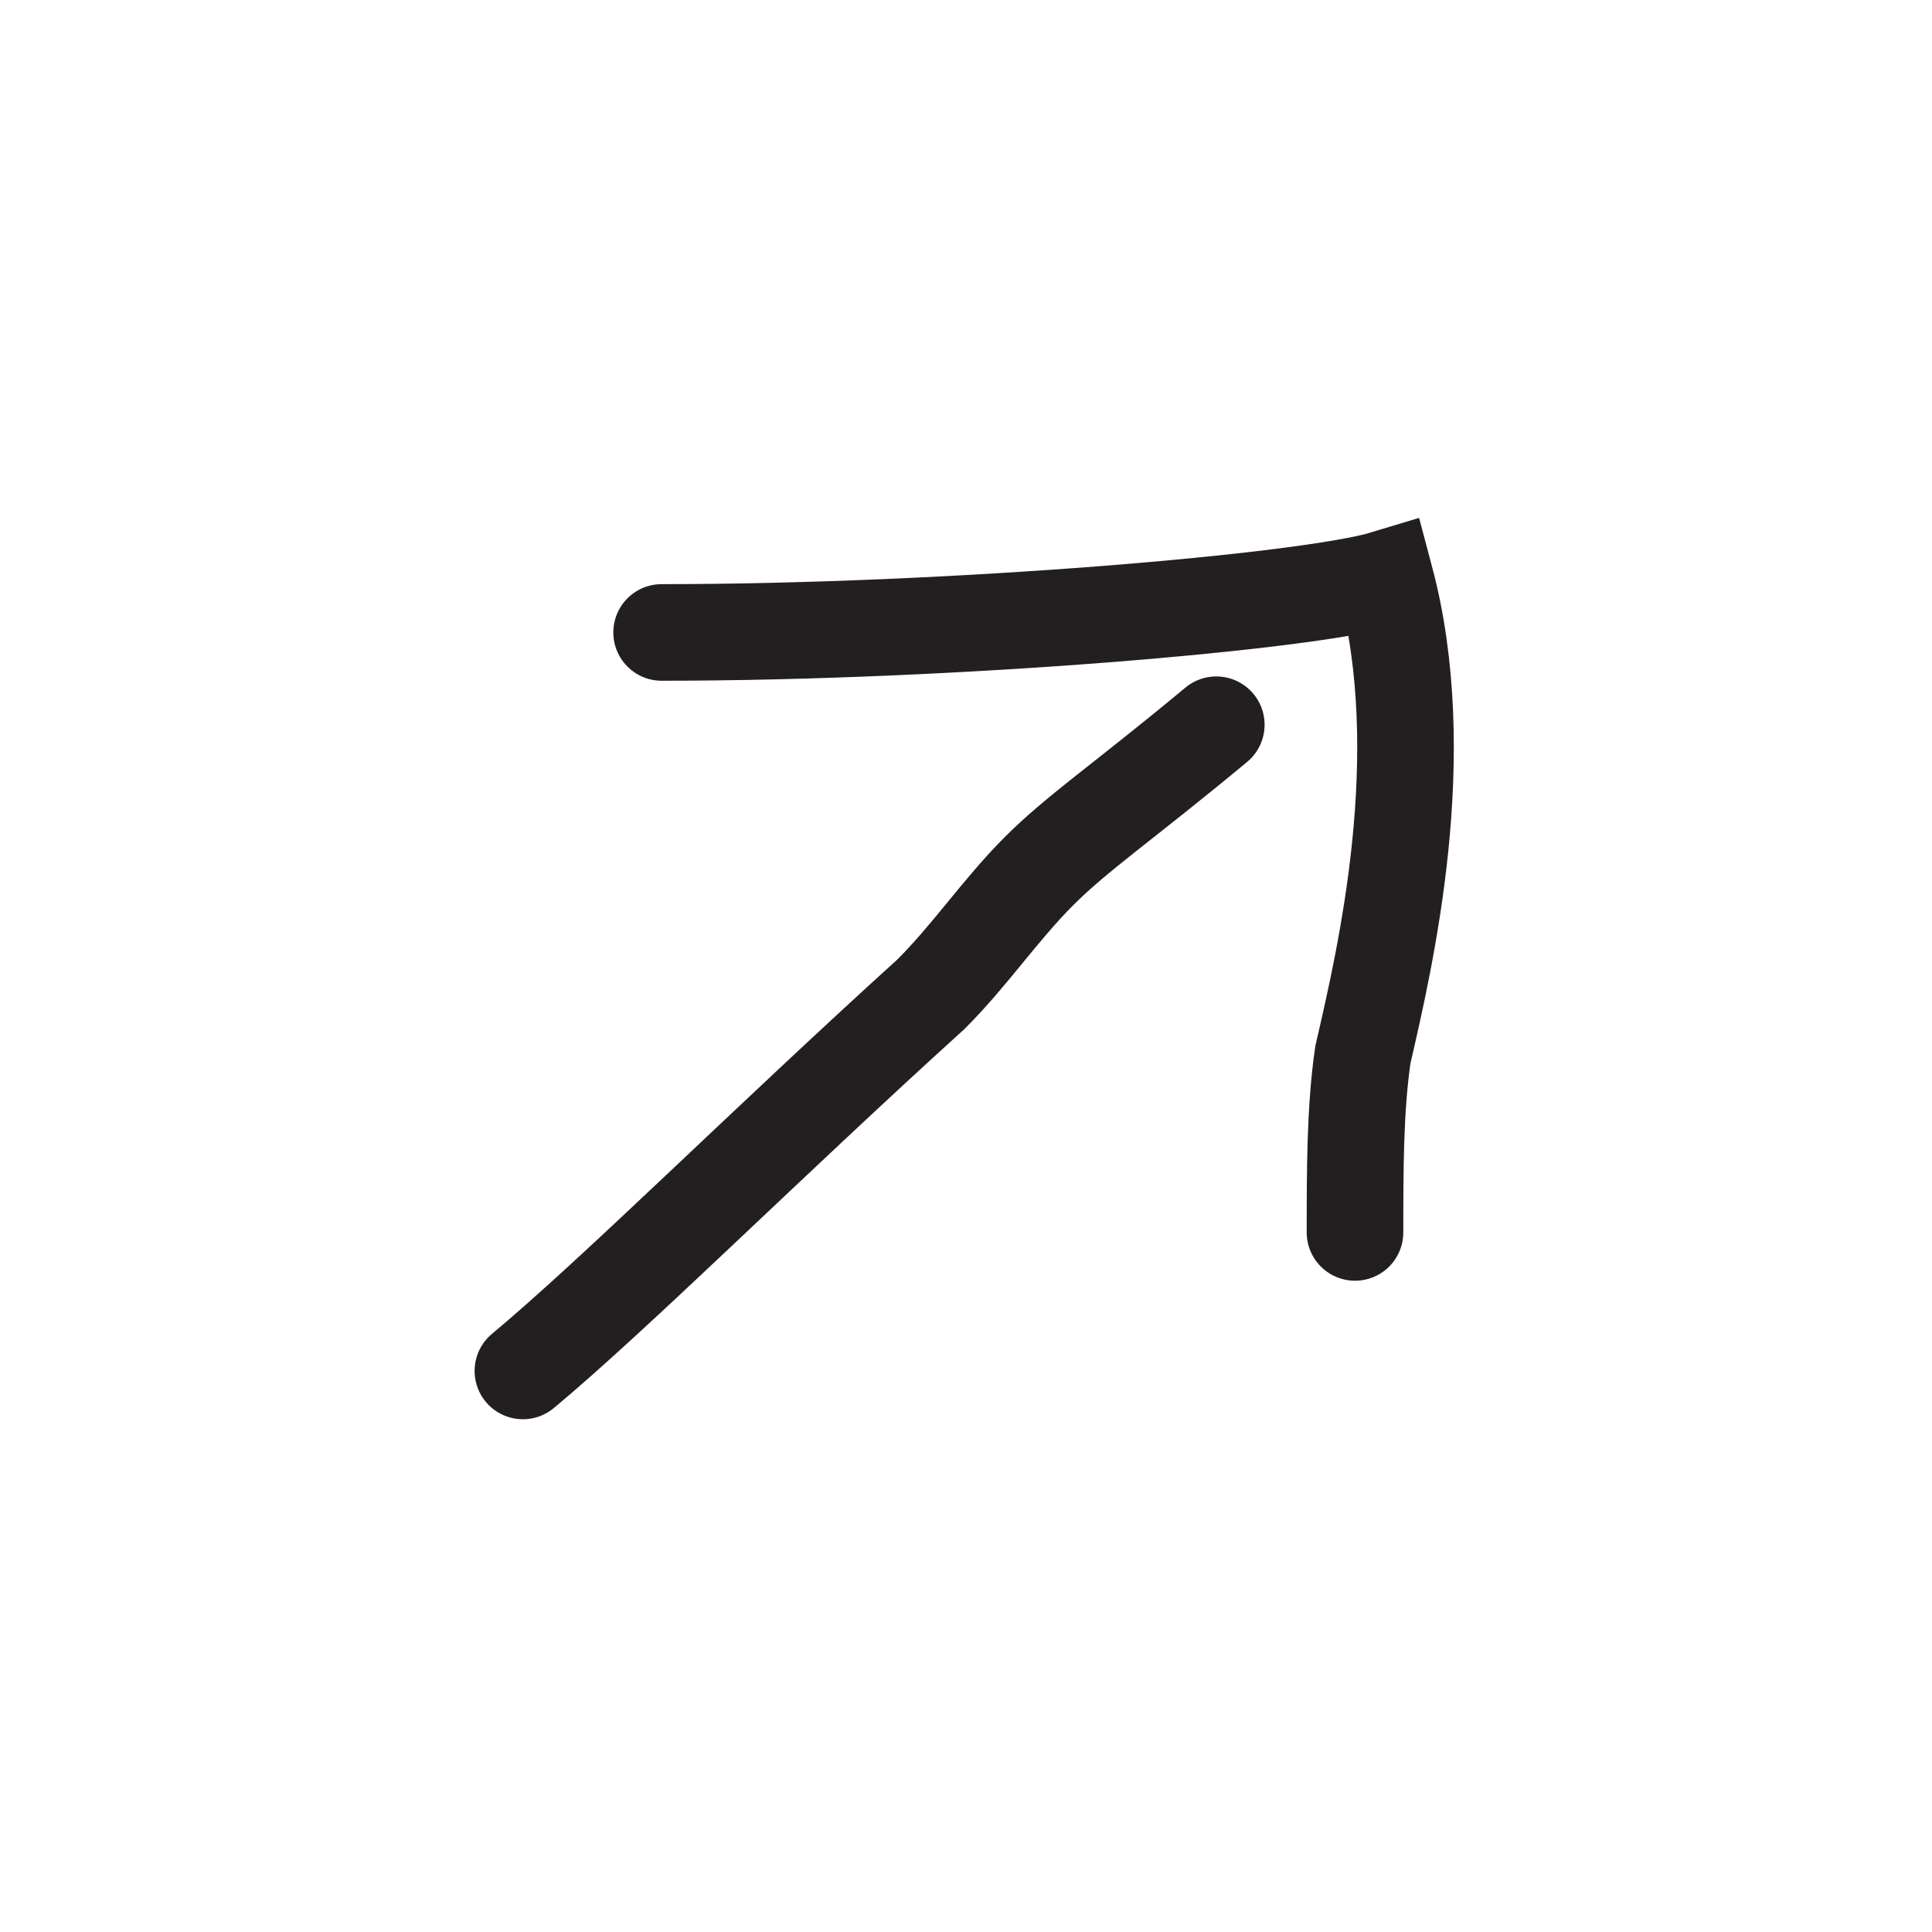
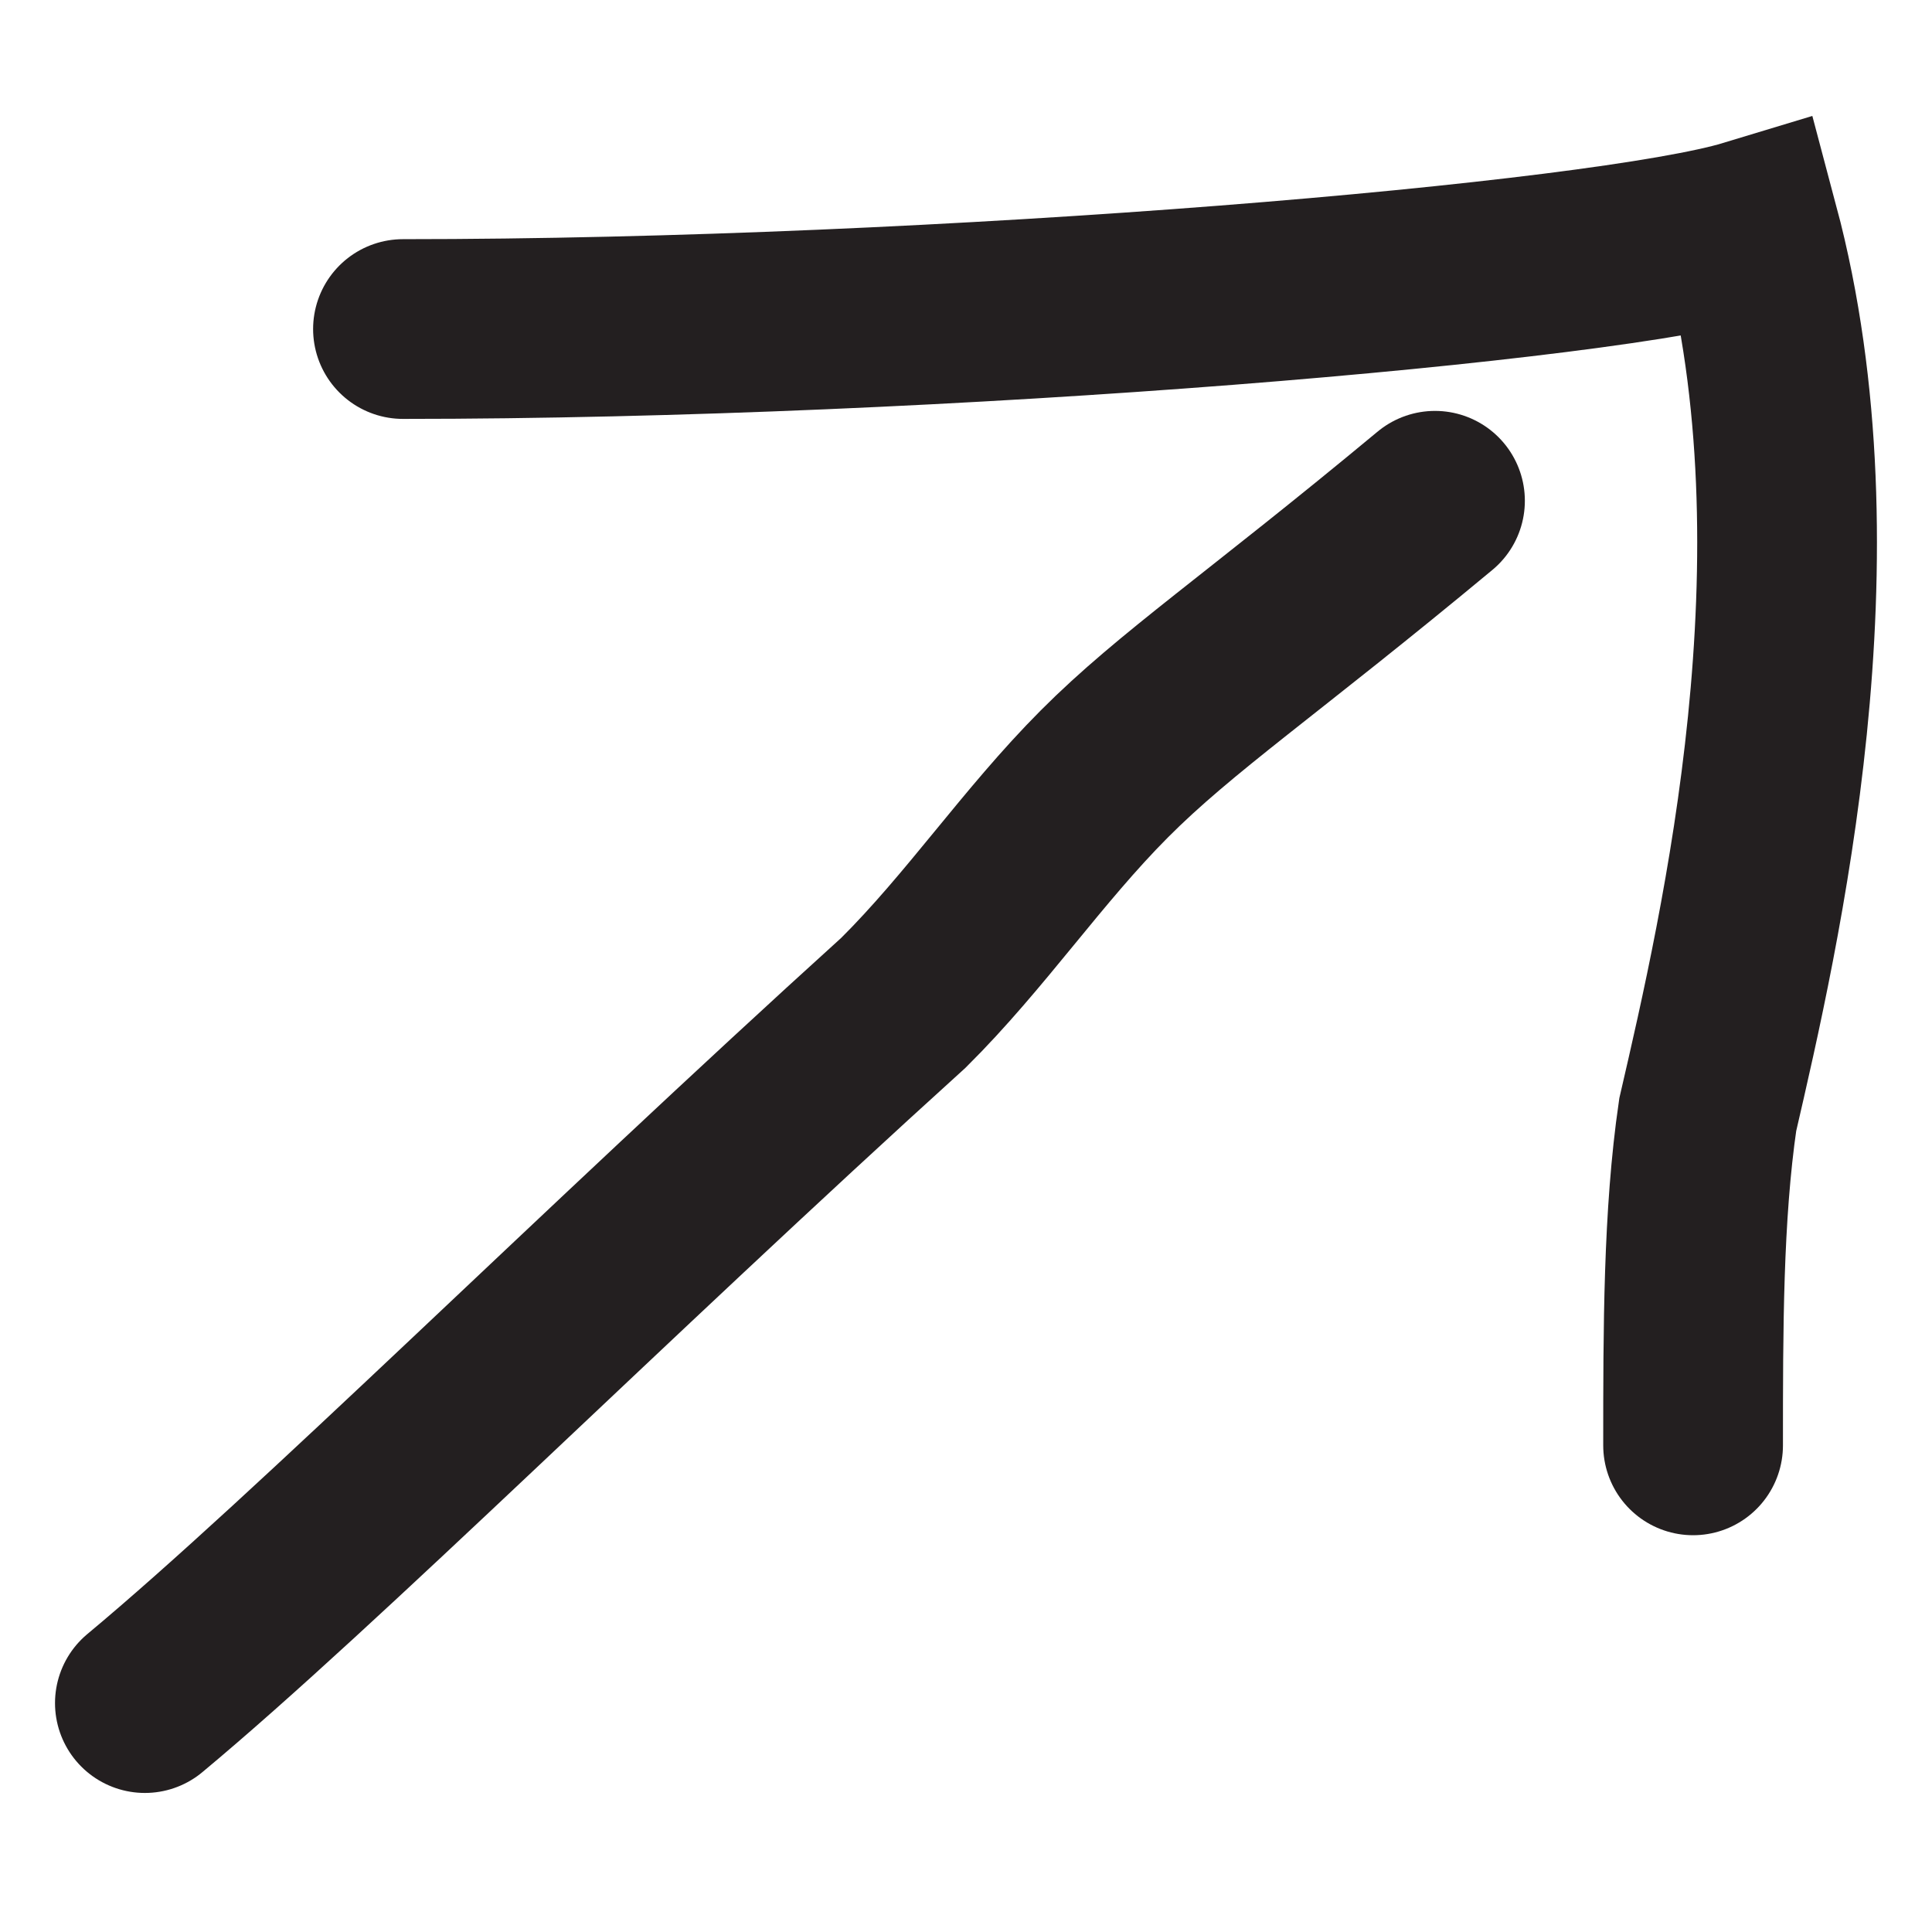
<svg xmlns="http://www.w3.org/2000/svg" width="40" height="40" fill="none" viewBox="0 0 40 40">
-   <path stroke="#231f20" stroke-linecap="round" stroke-width="2" d="M10.826 28.384c1.905-1.586 5.092-4.759 8.441-7.793.804-.798 1.436-1.744 2.235-2.546.8-.803 1.747-1.434 3.68-3.04" />
-   <path stroke="#231f20" stroke-linecap="round" stroke-width="2" d="M13.698 13.094c6.03 0 13.39-.631 14.983-1.114.971 3.646.014 7.793-.464 9.857-.163 1.118-.163 2.38-.163 3.679" />
+   <g transform="translate(-17.143, -17.55) scale(1.860575)">
+     <path stroke="#231f20" stroke-linecap="round" stroke-width="2" d="M10.826 28.384c1.905-1.586 5.092-4.759 8.441-7.793.804-.798 1.436-1.744 2.235-2.546.8-.803 1.747-1.434 3.68-3.04" />
+     <path stroke="#231f20" stroke-linecap="round" stroke-width="2" d="M13.698 13.094c6.03 0 13.39-.631 14.983-1.114.971 3.646.014 7.793-.464 9.857-.163 1.118-.163 2.38-.163 3.679" />
+   </g>
</svg>
